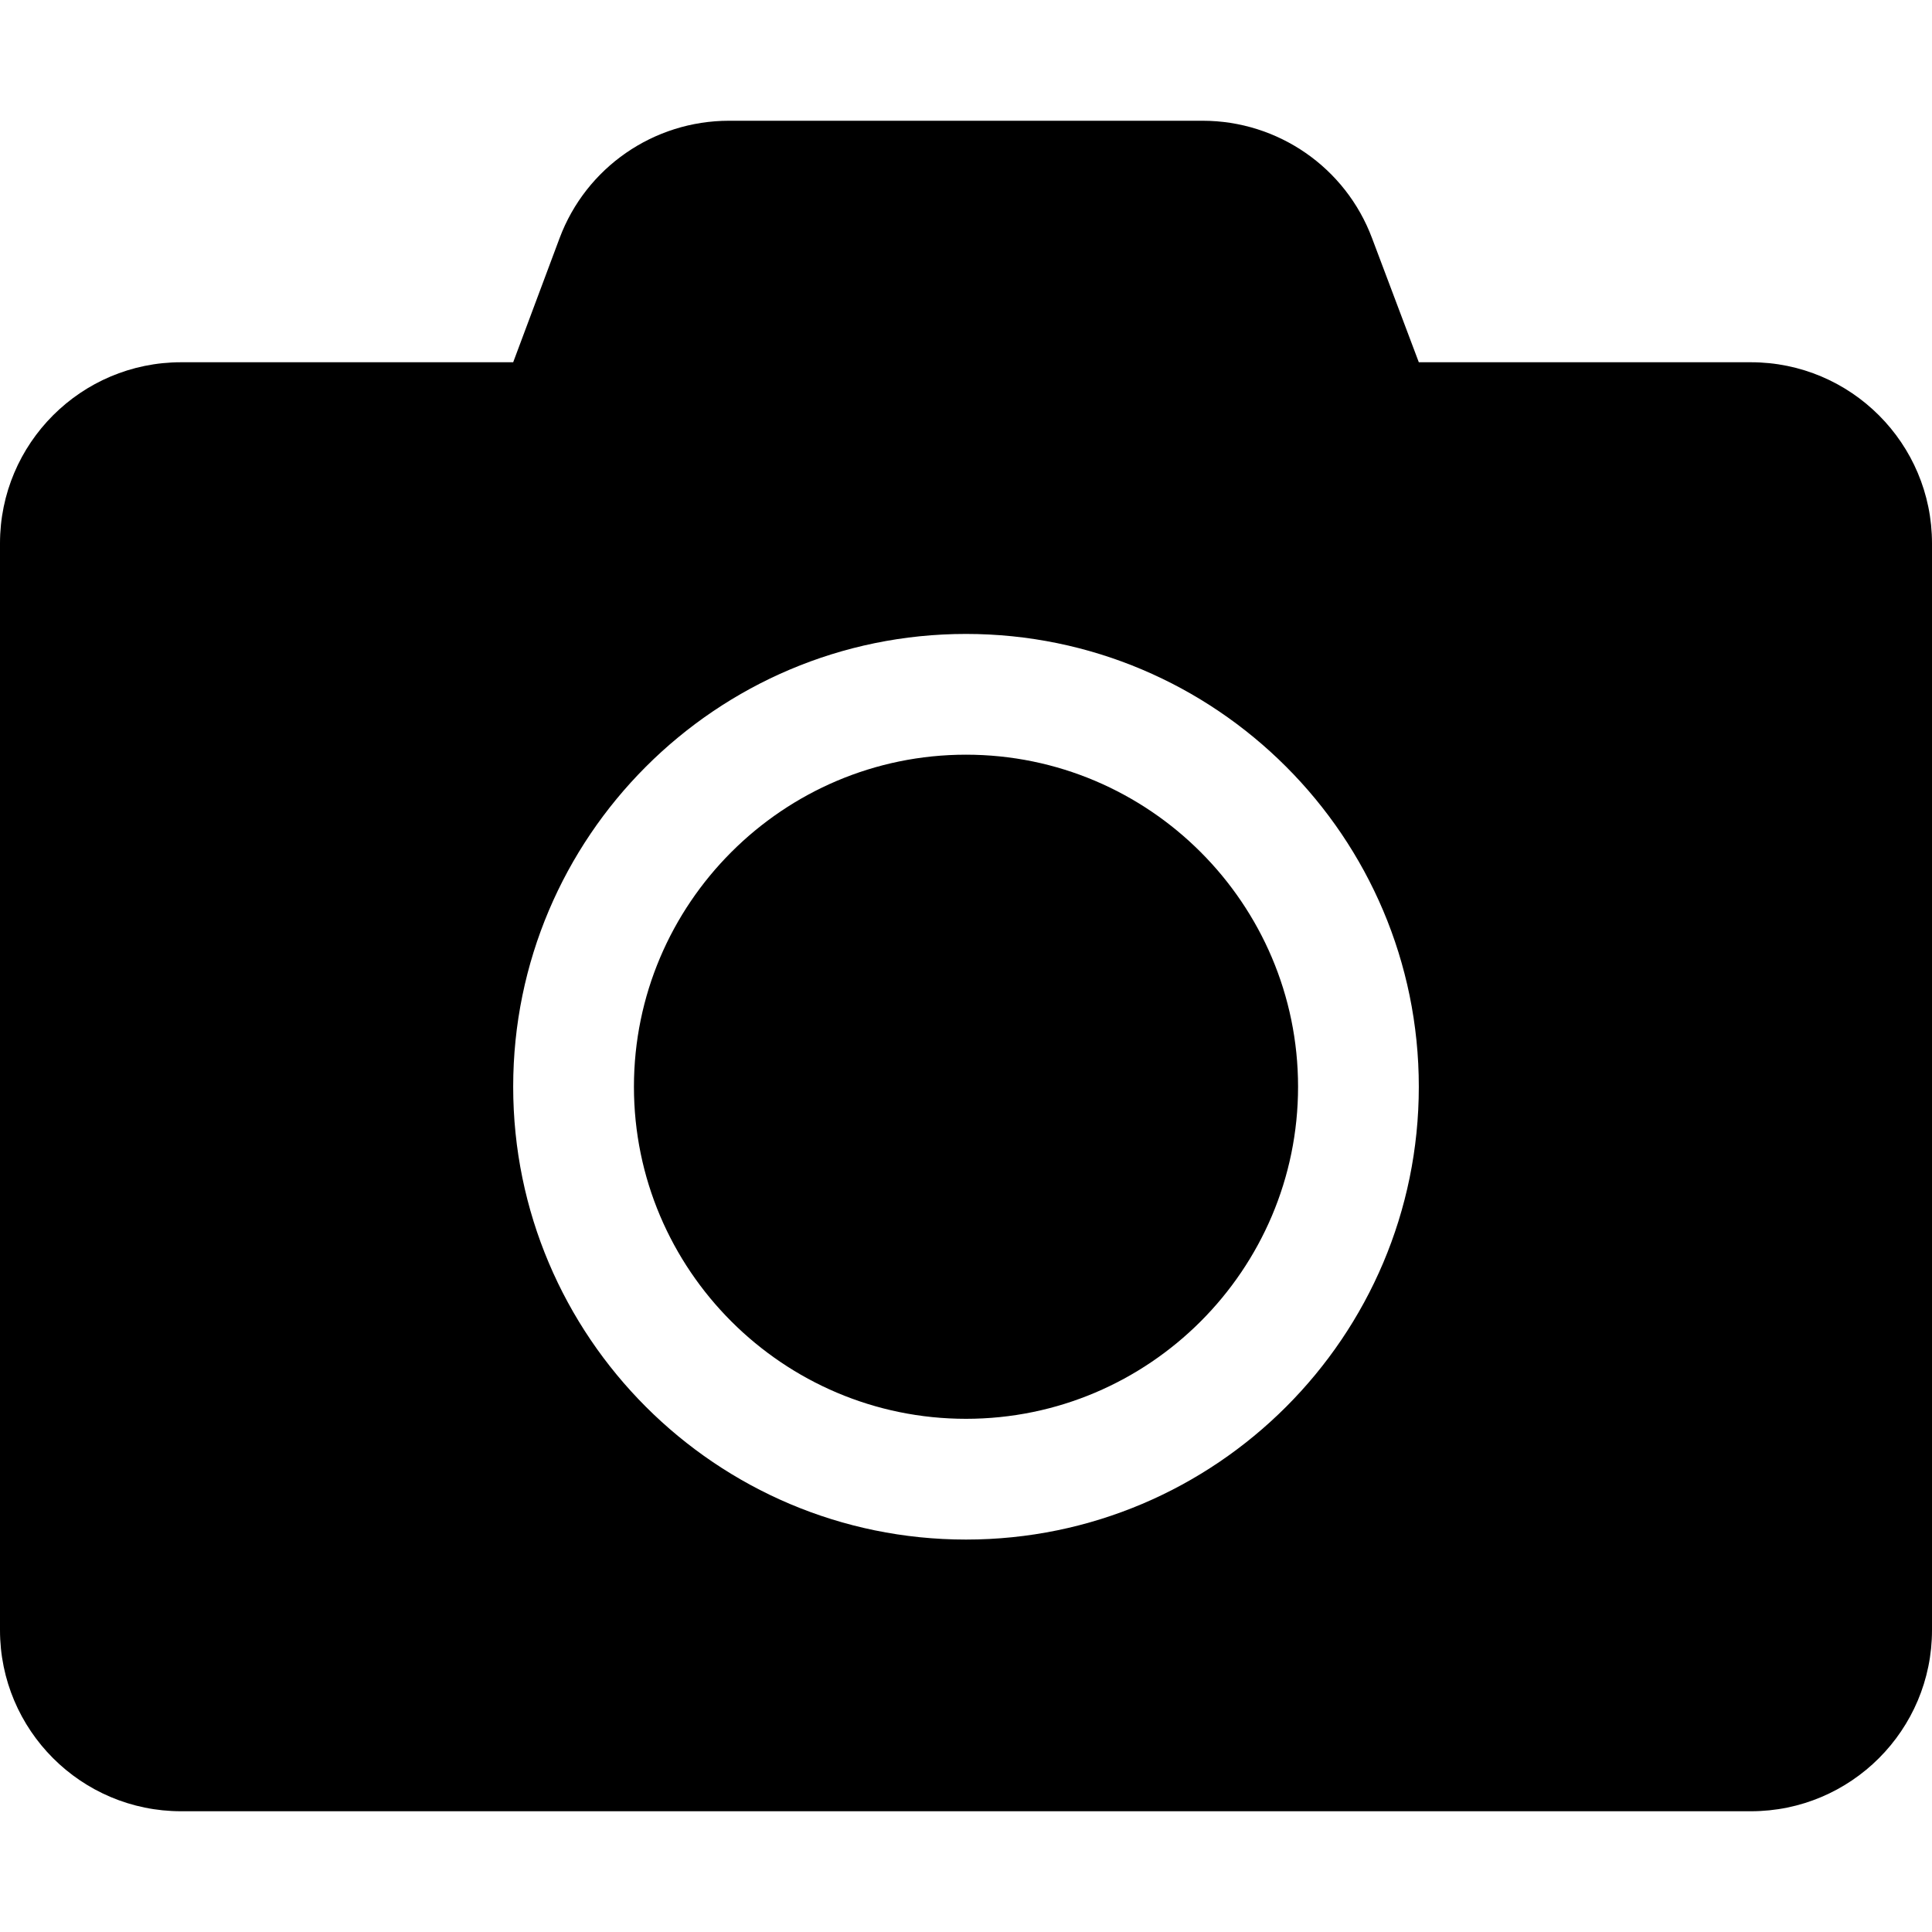
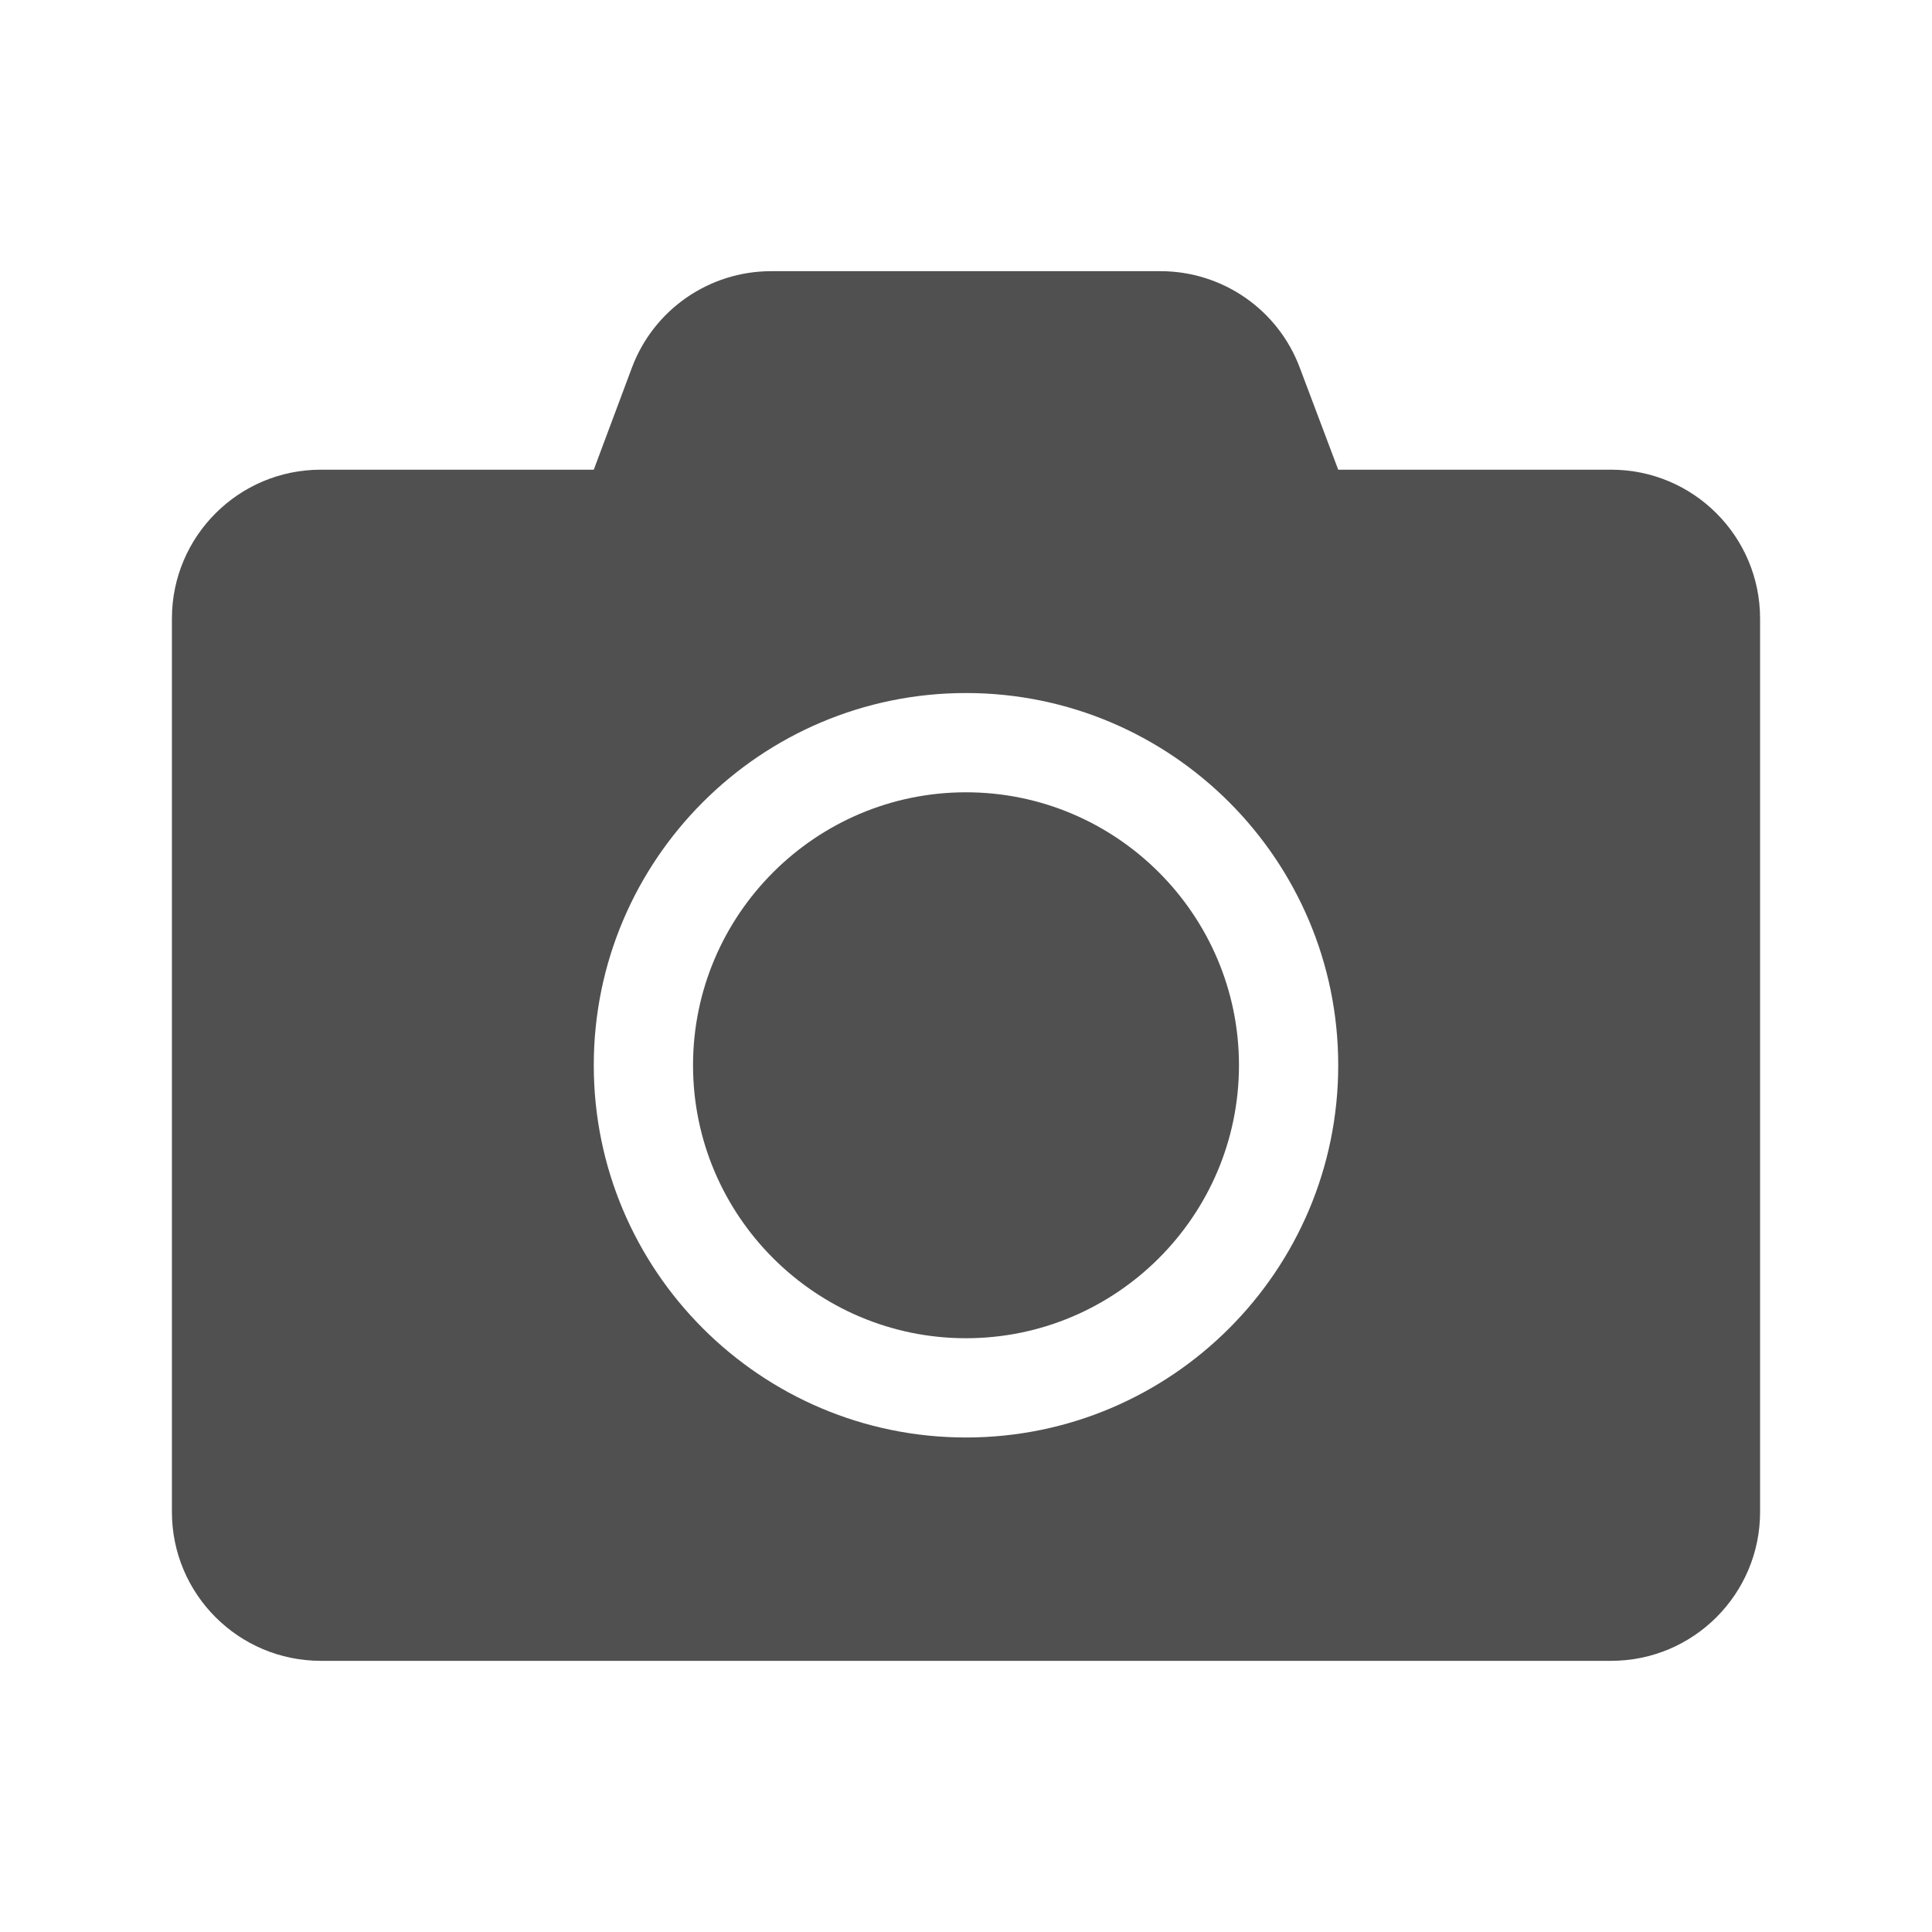
- <svg xmlns="http://www.w3.org/2000/svg" viewBox="0 0 512 512">
-   <path d="M512 144v288c0 26.5-21.5 48-48 48H48c-26.5 0-48-21.5-48-48V144c0-26.5 21.5-48 48-48h88l12.3-32.9c7-18.7 24.9-31.1 44.9-31.1h125.5c20 0 37.9 12.4 44.9 31.1L376 96h88c26.5 0 48 21.5 48 48zM376 288c0-66.2-53.8-120-120-120s-120 53.8-120 120 53.8 120 120 120 120-53.8 120-120zm-32 0c0 48.5-39.5 88-88 88s-88-39.5-88-88 39.5-88 88-88 88 39.5 88 88z" />
+ <svg xmlns="http://www.w3.org/2000/svg" viewBox="0 0 512 512" version="1.1" id="svg5891">
+   <defs id="defs5895" />
+   <path d="m 466.441,163.932 v 236.746 c 0,21.784 -17.674,39.458 -39.458,39.458 H 85.017 c -21.784,0 -39.458,-17.674 -39.458,-39.458 V 163.932 c 0,-21.784 17.674,-39.458 39.458,-39.458 h 72.339 l 10.111,-27.045 c 5.754,-15.372 20.469,-25.565 36.909,-25.565 h 103.165 c 16.441,0 31.155,10.193 36.909,25.565 l 10.193,27.045 h 72.339 c 21.784,0 39.458,17.674 39.458,39.458 z M 354.644,282.305 c 0,-54.419 -44.225,-98.644 -98.644,-98.644 -54.419,0 -98.644,44.225 -98.644,98.644 0,54.419 44.225,98.644 98.644,98.644 54.419,0 98.644,-44.225 98.644,-98.644 z m -26.305,0 c 0,39.869 -32.47,72.339 -72.339,72.339 -39.869,0 -72.339,-32.47 -72.339,-72.339 0,-39.869 32.47,-72.339 72.339,-72.339 39.869,0 72.339,32.47 72.339,72.339 z" id="path5889" style="stroke-width:0.822;fill:#505050;fill-opacity:1" />
</svg>
